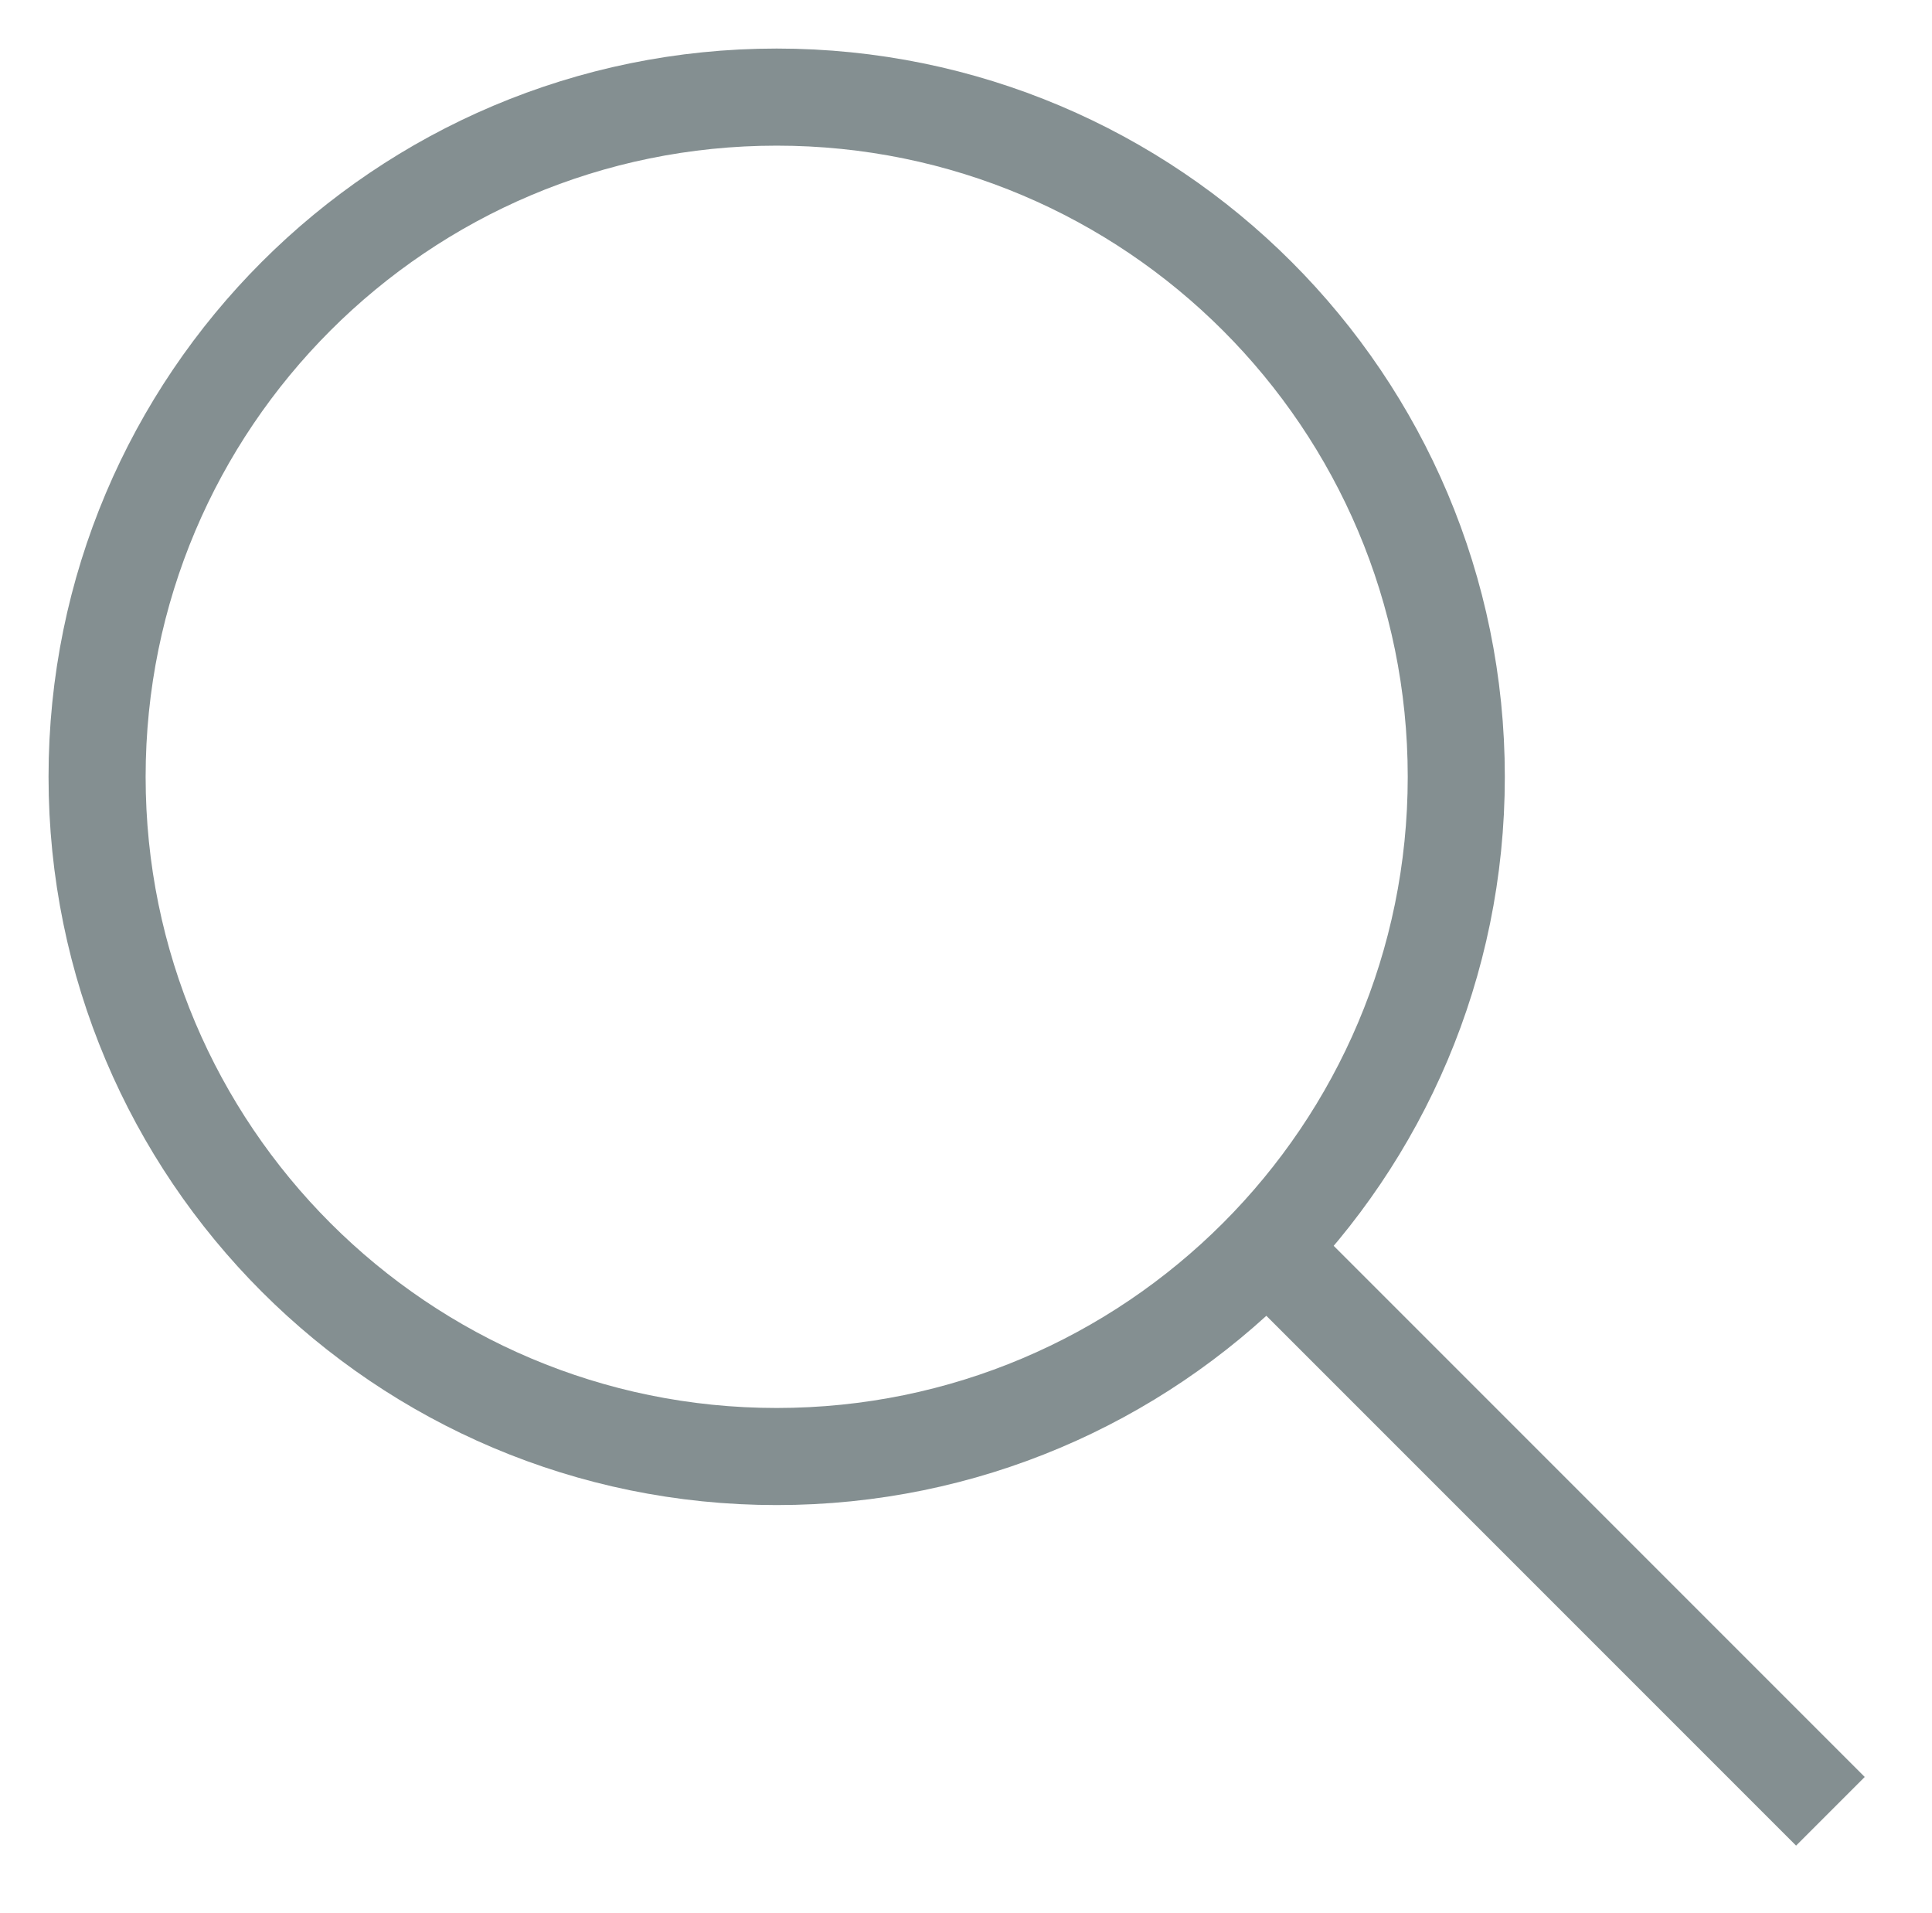
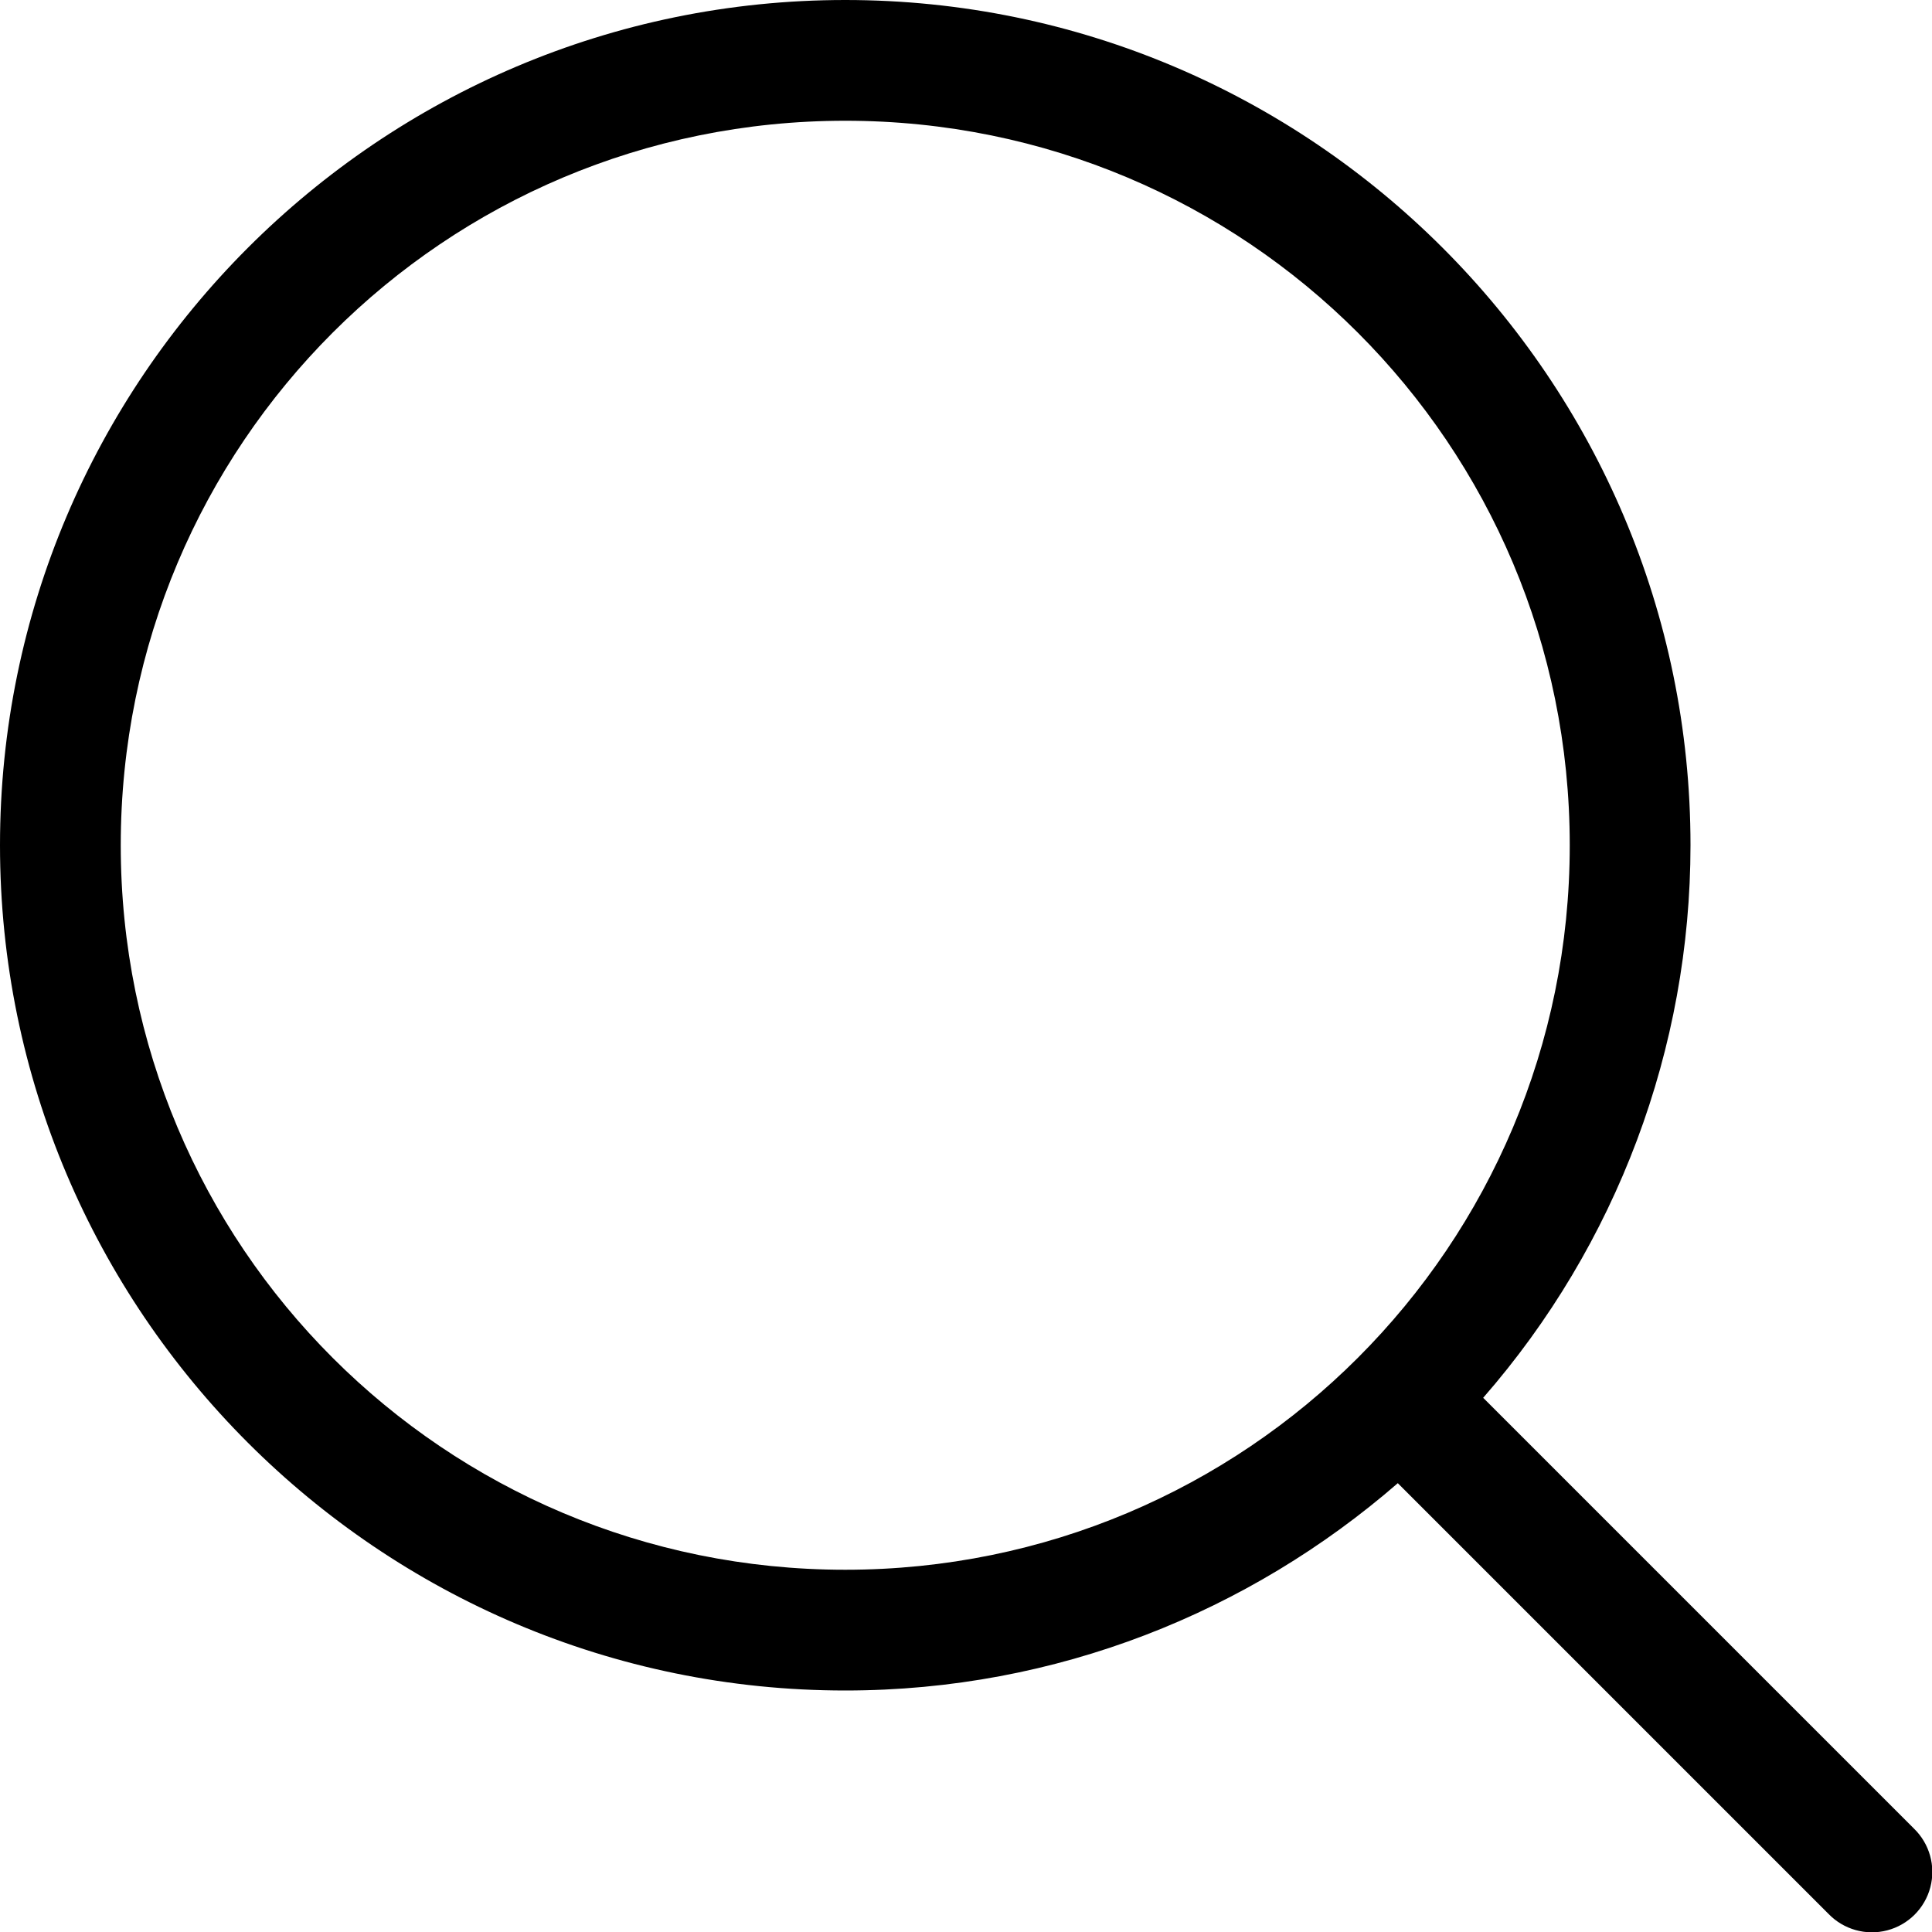
- <svg xmlns="http://www.w3.org/2000/svg" class="svg-icon search-icon" aria-labelledby="title desc" role="img" viewBox="0 0 19.9 19.7">
-   <g class="search-path" fill="none" stroke="#848F91">
-     <path stroke-linecap="square" d="M18.5 18.3l-5.4-5.4" />
-     <circle cx="8" cy="8" r="7" />
-   </g>
+ <svg xmlns="http://www.w3.org/2000/svg" width="16" height="16">
+   <path d="M7 0C3.14 0 0 3.14 0 7s3.14 7 7 7c1.75 0 3.348-.651 4.576-1.717l3.567 3.567a.5.5 0 1 0 .707-.707l-3.567-3.567A6.962 6.962 0 0 0 14 7c0-3.86-3.14-7-7-7zm0 1c3.32 0 6 2.68 6 6s-2.68 6-6 6-6-2.68-6-6 2.68-6 6-6z" color="#000" font-family="sans-serif" font-weight="400" overflow="visible" style="line-height:normal;text-indent:0;text-align:start;text-decoration-line:none;text-decoration-style:solid;text-decoration-color:#000;text-transform:none;block-progression:tb;white-space:normal;isolation:auto;mix-blend-mode:normal;solid-color:#000;solid-opacity:1" />
</svg>
